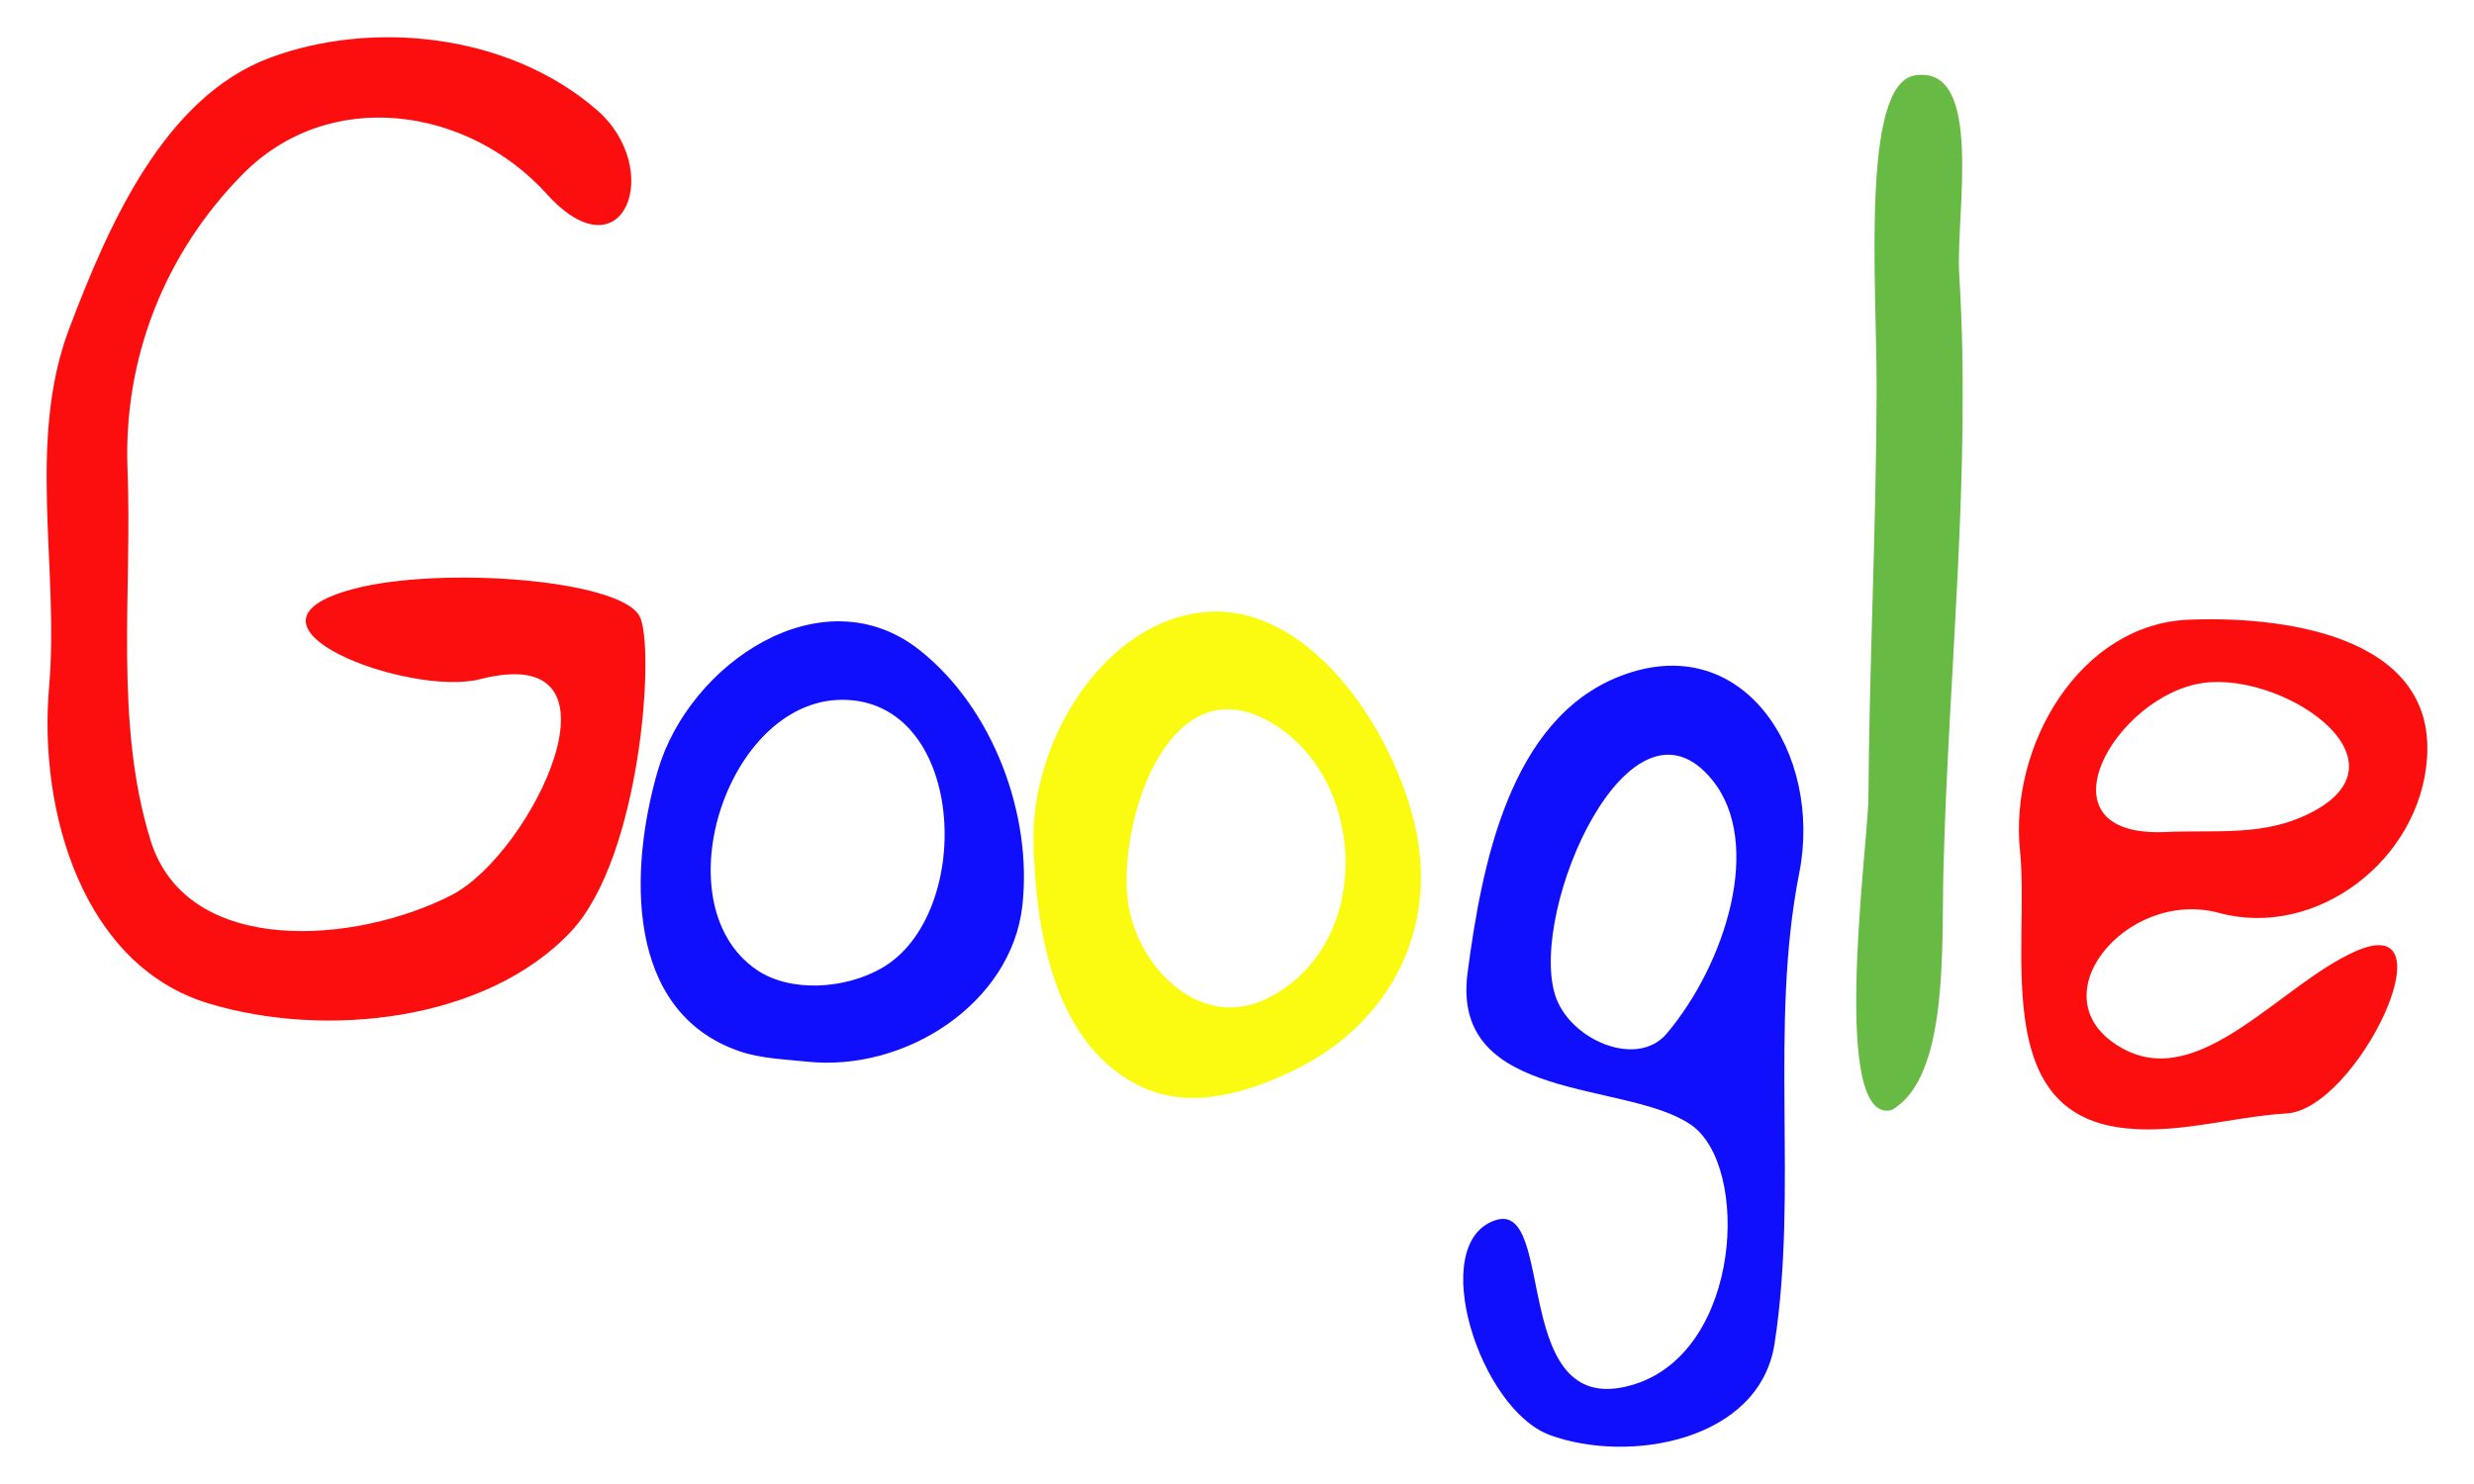
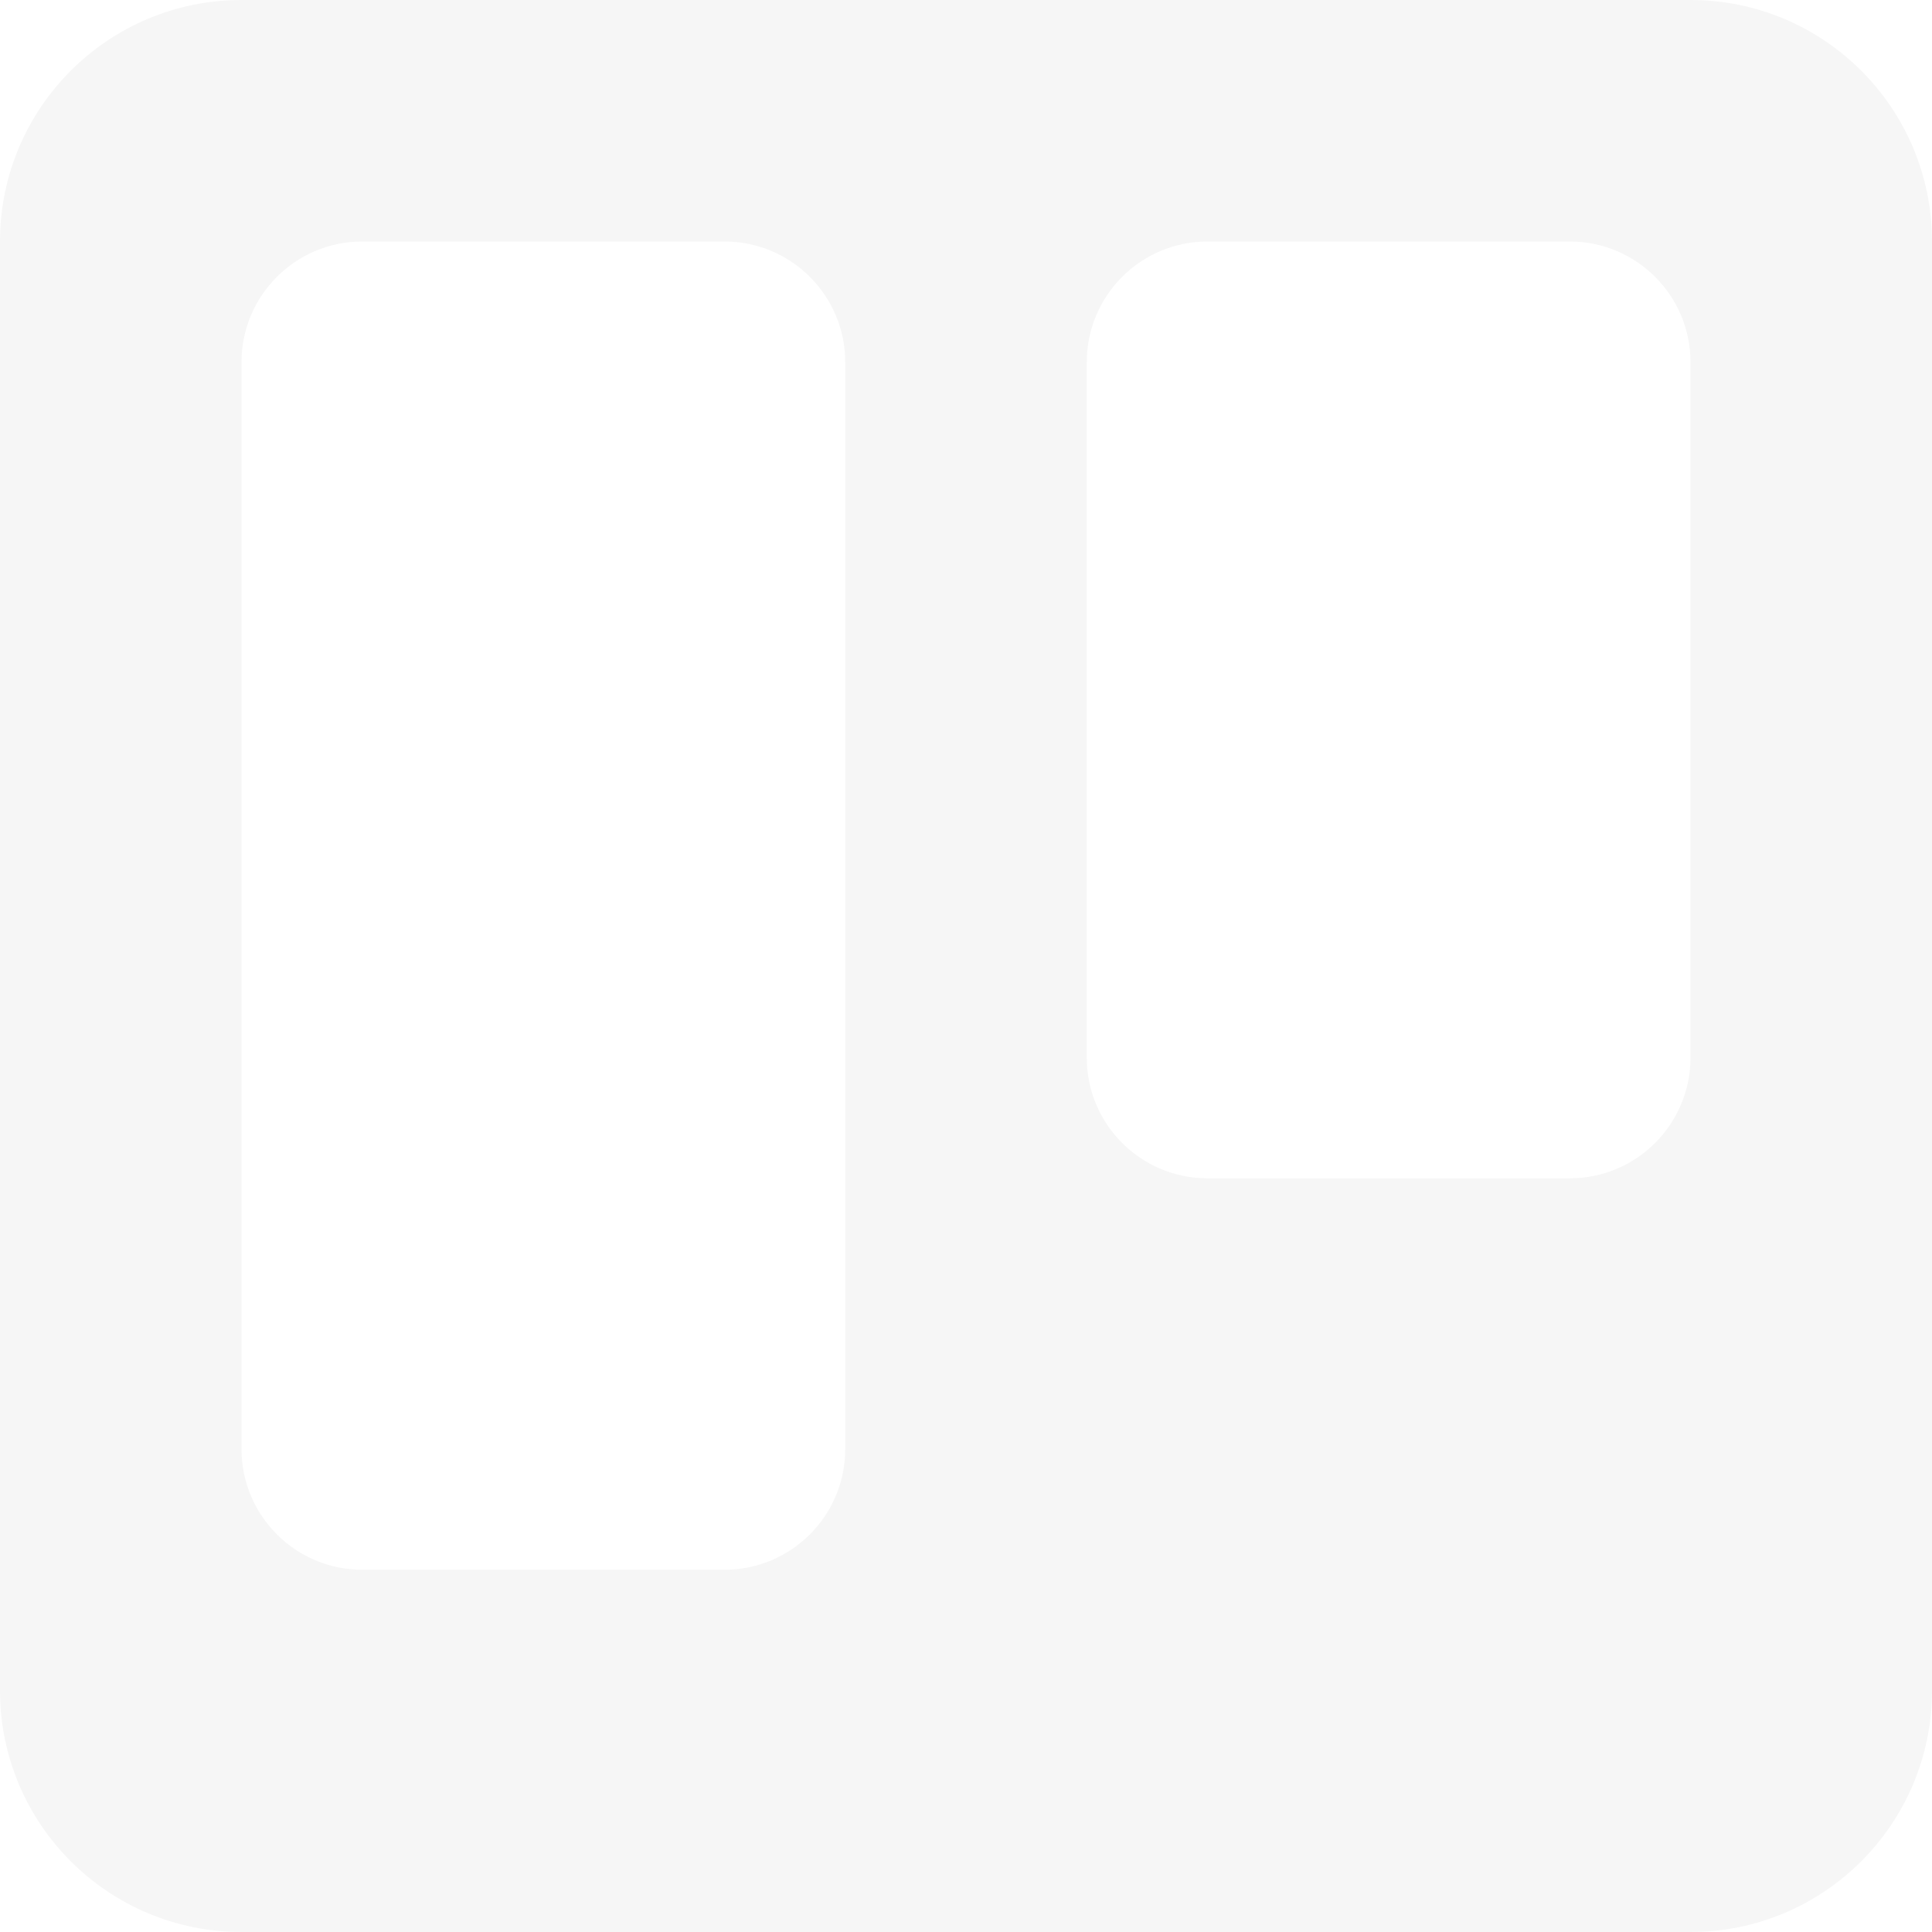
- <svg xmlns="http://www.w3.org/2000/svg" version="1.0" width="500" height="300" id="svg5681">
-   <defs id="defs5683" />
-   <g transform="translate(-100.5475,-258.9207)" id="layer1">
-     <g transform="translate(9.421762,7.531122)" id="g5732">
-       <path d="M 468.731,413.459 C 468.902,385.719 470.321,358.099 470.396,330.371 C 470.454,309.052 467.12,268.289 478.176,266.624 C 492.222,264.51 486.345,294.658 487.09,306.877 C 489.525,346.835 484.914,387.322 483.896,427.313 C 483.506,442.628 485.02,469.378 473.361,475.815 C 461.306,478.583 468.151,425.835 468.731,413.459 z " style="fill:#67ba43" id="path5705" />
-       <path d="M 518.857,479.229 C 493.427,475.141 501.32,442.403 499.376,423.475 C 497.154,401.833 511.644,377.644 533.286,376.681 C 551.205,375.883 583.244,379.292 581.646,404.452 C 580.326,425.235 559.223,441.271 539.585,435.942 C 520.799,430.845 502.041,453.54 520.234,463.415 C 535.883,471.91 552.112,450.294 567.268,443.66 C 586.953,435.044 567.447,475.615 553.274,476.476 C 541.858,477.17 530.214,481.054 518.857,479.229 z M 555.857,416.742 C 580.721,406.358 553.419,387.305 536.654,389.421 C 518.609,391.699 501.913,420.858 528.938,419.582 C 537.914,419.158 547.26,420.333 555.857,416.742 z M 133.151,454.197 C 107.939,446.496 98.845,415.582 101.044,390.273 C 103.13,366.278 96.479,340.549 105.136,317.749 C 113.074,296.842 124.28,271.057 145.67,263.07 C 166.029,255.468 193.601,257.944 211.69,273.563 C 225.532,285.515 217.185,307.804 201.62,290.602 C 185.625,272.926 157.644,268.857 140.129,286.651 C 124.43,302.6 116.018,323.804 116.898,346.296 C 117.873,371.228 114.164,397.466 121.566,421.299 C 128.939,445.038 163.232,442.226 182.438,432.309 C 198.547,423.992 219.785,380.591 188.153,388.691 C 173.863,392.35 135.011,377.75 162.547,370.45 C 180.11,365.794 216.395,368.506 220.383,375.955 C 223.557,381.884 220.787,424.586 206.475,439.759 C 189.362,457.902 156.782,461.416 133.151,454.197 z " style="fill:#fd0e0e" id="path5701" />
-       <path d="M 322.122,471.244 C 304.161,462.969 300.461,439.795 299.998,421.791 C 299.459,400.805 314.643,376.593 335.073,375.095 C 355.237,373.616 371.654,397.222 376.737,416.78 C 382.384,438.5 372.316,457.886 353.353,467.397 C 343.765,472.205 332.007,475.799 322.122,471.244 z M 347.357,453.171 C 368.795,442.439 367.621,408.856 347.942,397.412 C 327.854,385.73 317.669,415.709 318.913,432.165 C 319.951,445.895 333.197,460.261 347.357,453.171 z " style="fill:#fbfb11" id="path5707" />
-       <path d="M 404.357,541.492 C 390.138,536.271 379.443,502.798 393.289,498.081 C 405.911,493.78 395.929,539.462 421.636,531.165 C 443.108,524.234 444.829,487.222 432.971,478.846 C 420.104,469.757 384.253,474.488 387.721,448.075 C 390.594,426.2 396.233,396.785 418.492,388.101 C 443.515,378.339 459.499,403.872 454.766,427.818 C 448.633,458.844 454.595,491.833 449.765,523.04 C 446.722,542.697 420.354,547.367 404.357,541.492 z M 427.952,460.356 C 439.864,446.259 447.572,421.874 437.174,409.064 C 420.58,388.619 400.118,435.075 405.382,452.428 C 408.144,461.53 421.923,467.49 427.952,460.356 z M 240.444,463.86 C 217.378,455.801 218.305,427.131 224.034,407.29 C 230.315,385.536 257.314,367.17 277.056,382.869 C 291.893,394.667 299.825,416.203 297.74,434.554 C 295.512,454.162 274.182,468.137 254.195,466.005 C 249.576,465.512 244.848,465.398 240.444,463.86 z M 269.433,447.033 C 287.889,436.272 286.471,394.321 262.569,392.894 C 238.492,391.456 224.385,434.005 244.044,447.444 C 250.834,452.085 261.967,451.386 269.433,447.033 z " style="fill:#0f0ffd" id="path5703" />
+ <svg xmlns="http://www.w3.org/2000/svg" width="1920px" height="1920px" viewBox="0 0 1920 1920" version="1.1">
+   <defs />
+   <g id="Page-1" stroke="none" stroke-width="1" fill="none" fill-rule="evenodd">
+     <g id="board-icon" fill="#F6F6F6">
+       <path d="M0,239.998 C0,107.451 107.45,0 239.998,0 L1680.002,0 C1812.549,0 1920,107.45 1920,239.998 L1920,1680.002 C1920,1812.549 1812.55,1920 1680.002,1920 L239.998,1920 C107.451,1920 0,1812.55 0,1680.002 L0,239.998 L0,239.998 Z M240,359.999 C240,293.726 293.724,240 359.999,240 L720.001,240 C786.274,240 840,293.728 840,359.999 L840,1440.001 C840,1506.274 786.276,1560 720.001,1560 L359.999,1560 C293.726,1560 240,1506.272 240,1440.001 L240,359.999 L240,359.999 Z M1199.999,240 L1560.001,240 C1626.274,240 1680,293.717 1680,359.999 L1680,1051.001 C1680,1117.275 1626.276,1171 1560.001,1171 L1199.999,1171 C1133.726,1171 1080,1117.283 1080,1051.001 L1080,359.999 C1080,293.725 1133.724,240 1199.999,240 Z" id="Path" />
    </g>
  </g>
</svg>
